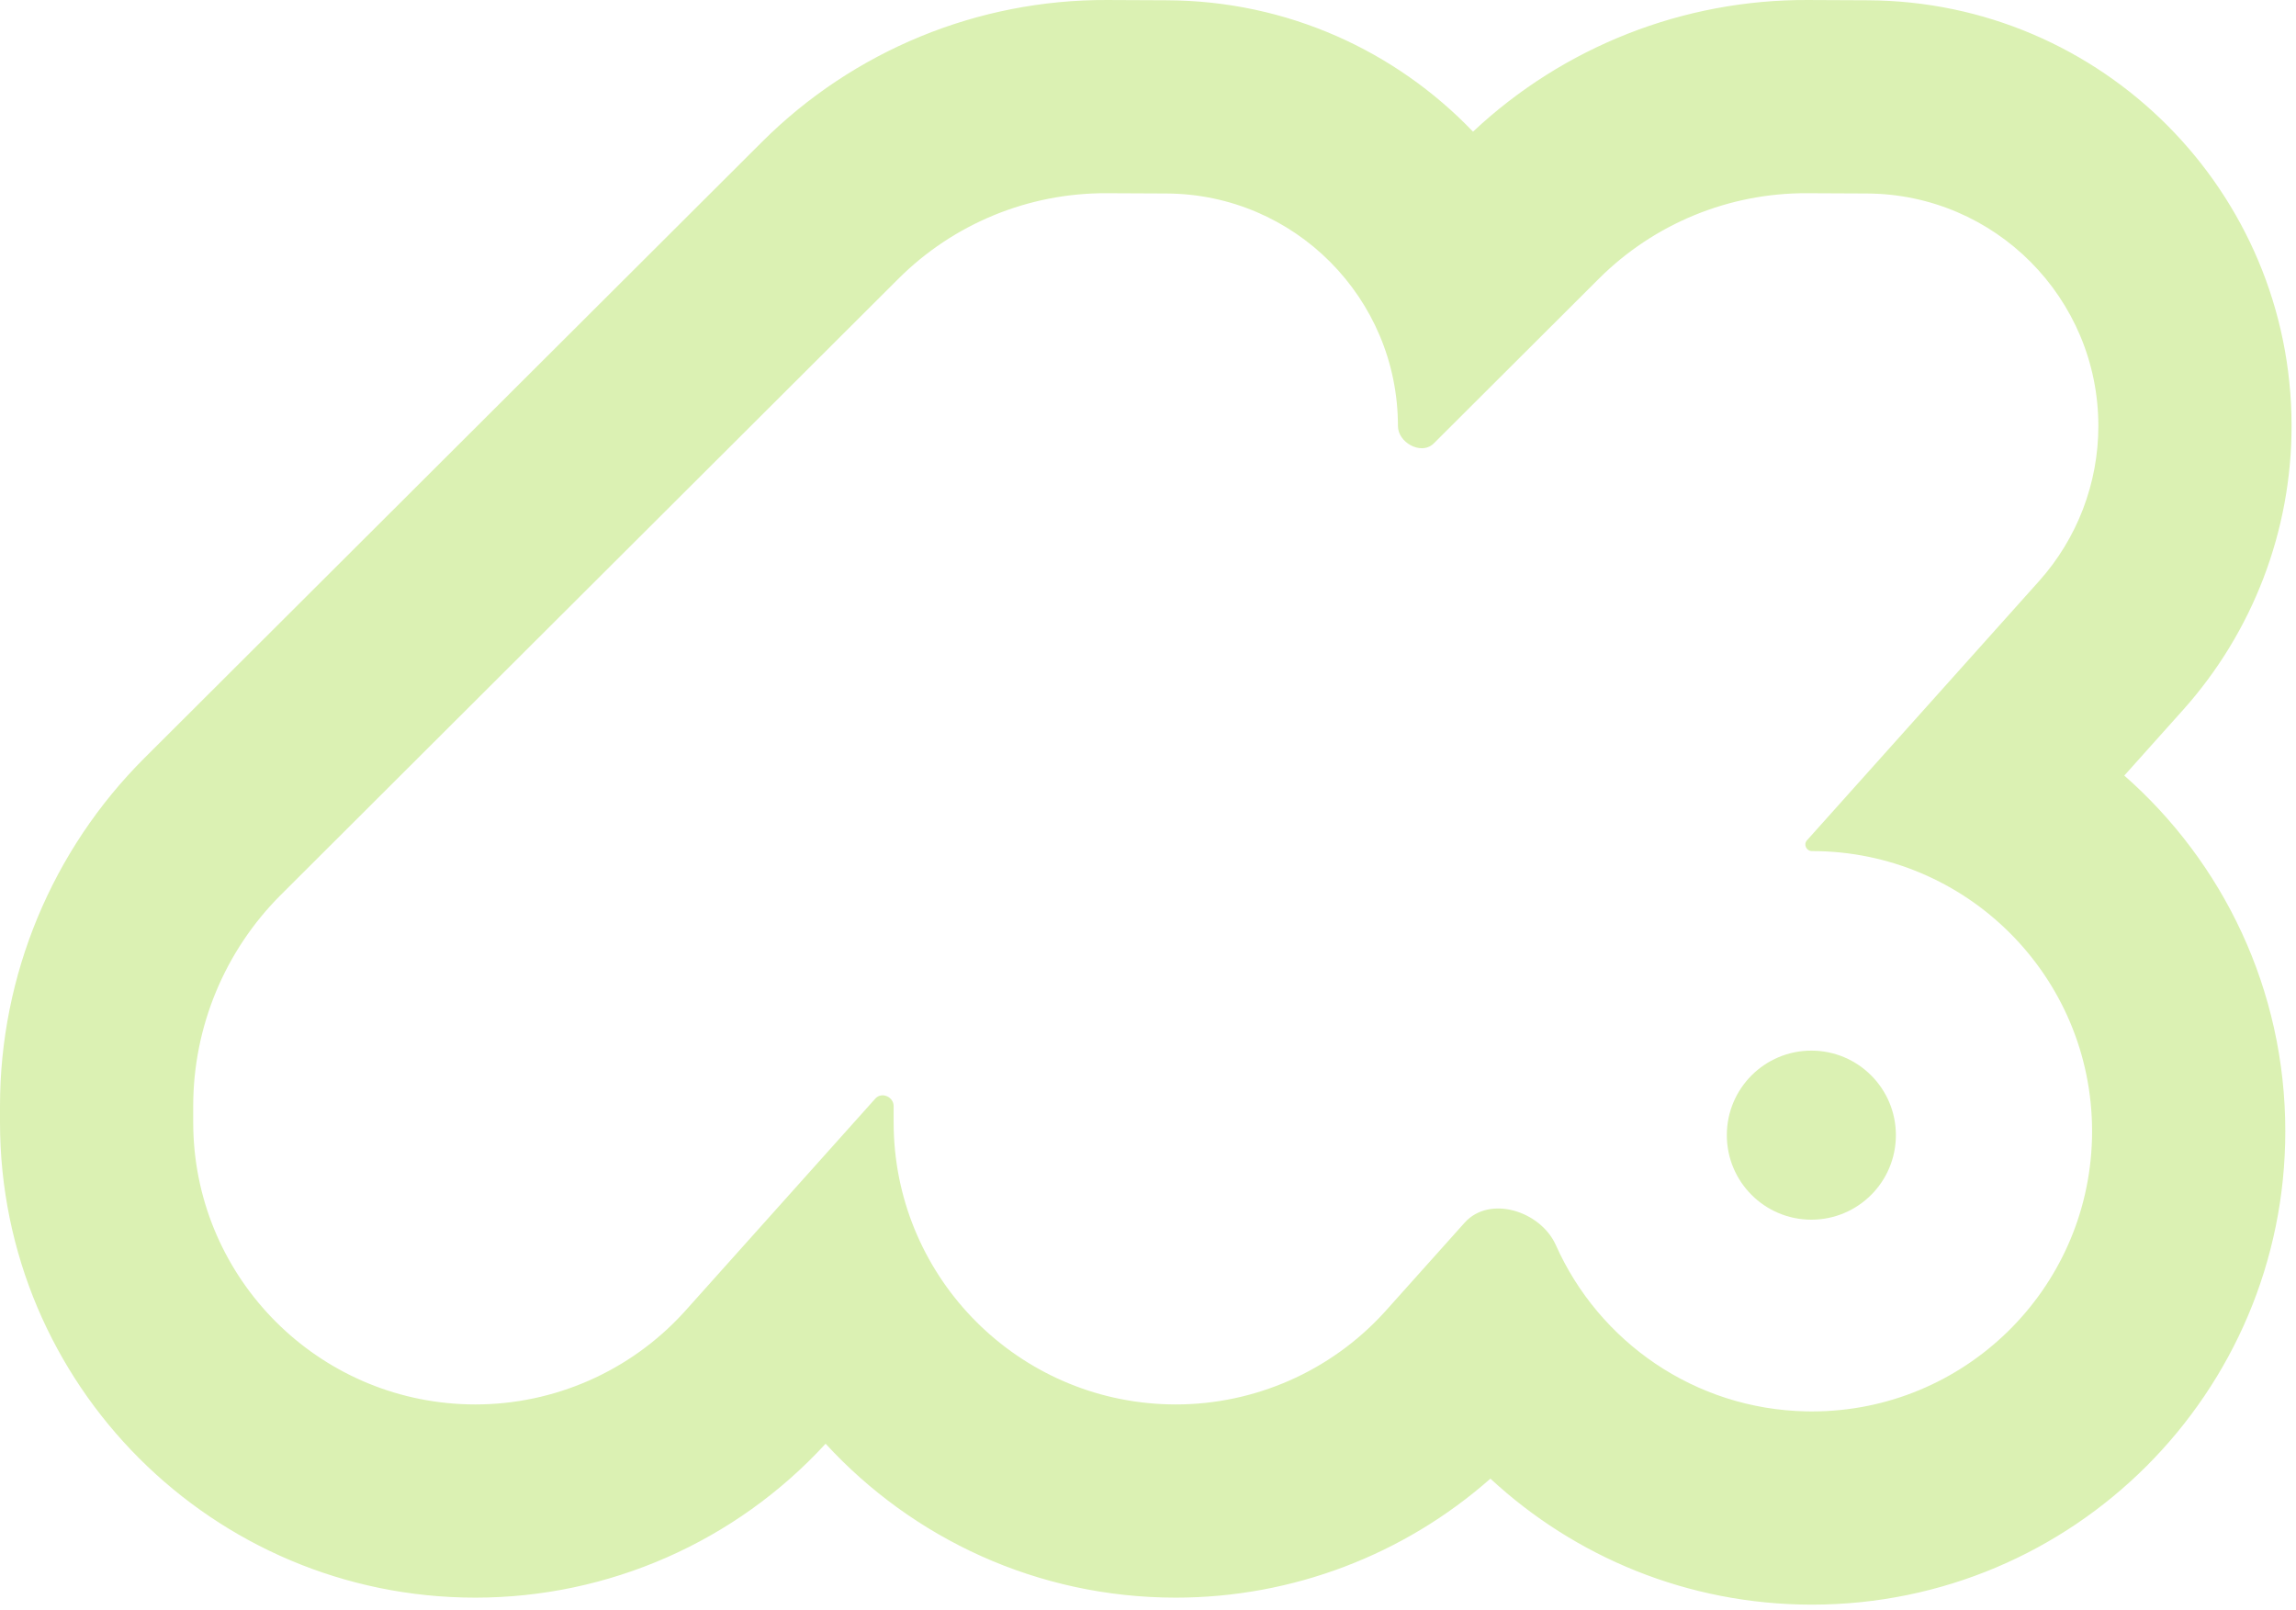
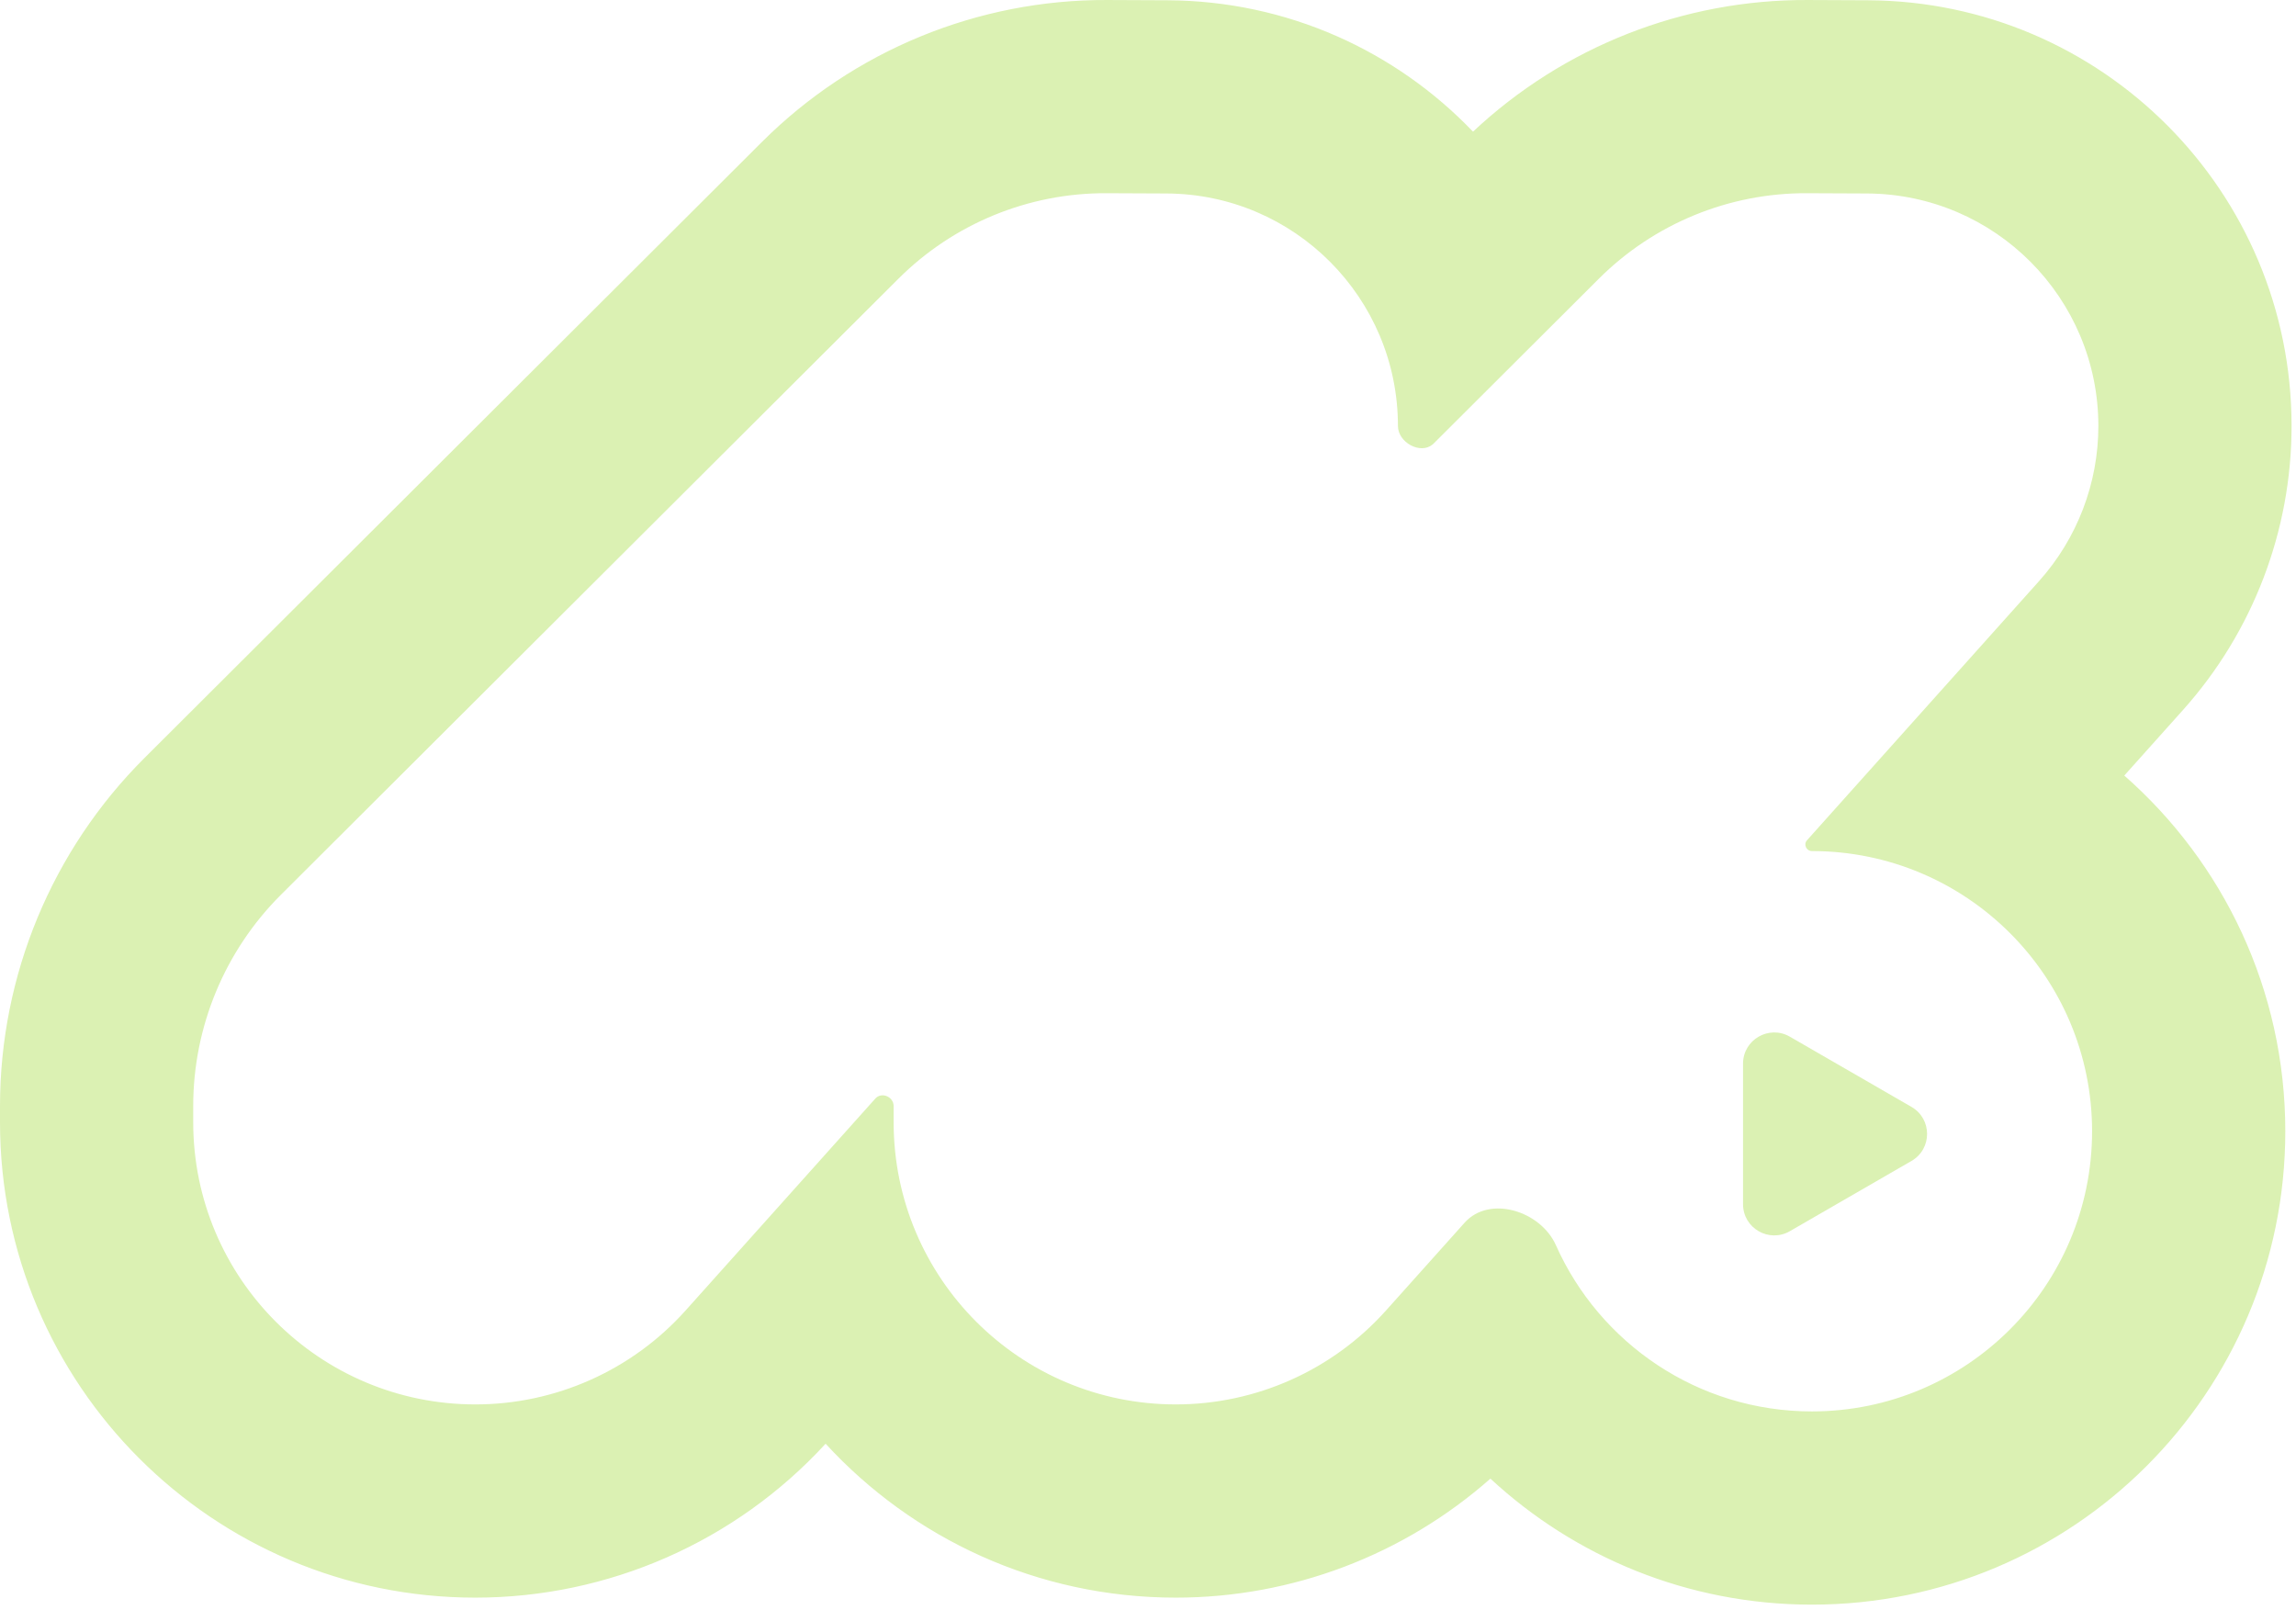
<svg xmlns="http://www.w3.org/2000/svg" width="368" height="258" viewBox="0 0 368 258" fill="none">
-   <path d="M290.322 168.387C297.805 168.387 303.871 174.452 303.871 181.934C303.871 189.417 297.805 195.483 290.322 195.483C282.84 195.483 276.774 189.417 276.774 181.934C276.775 174.452 282.84 168.387 290.322 168.387Z" fill="#DBF1B3" />
-   <path fill-rule="evenodd" clip-rule="evenodd" d="M187.106 0.045L187.105 0.046C206.371 0.133 223.741 8.199 236.093 21.104C250.599 7.485 269.797 -0.09 289.755 0.001L299.369 0.045C336.931 0.216 367.29 30.713 367.29 68.275C367.29 85.07 361.095 101.277 349.892 113.79L340.479 124.303C356.298 138.207 366.284 158.592 366.284 181.309C366.284 223.212 332.314 257.182 290.411 257.182C270.493 257.182 252.396 249.507 238.88 236.989C225.036 249.211 207.127 256.061 188.457 256.061C166.244 256.061 146.253 246.555 132.326 231.39C117.907 247.1 97.549 256.061 76.194 256.061C34.114 256.061 0 221.948 0 179.868V177.276C0 156.348 8.327 136.28 23.143 121.5L122.129 22.748C136.817 8.095 156.745 -0.093 177.492 0.001L187.106 0.045ZM289.614 30.968C277.116 30.911 265.111 35.844 256.263 44.671L229.787 71.084L229.602 71.252C227.632 72.874 224.06 70.904 224.06 68.275C224.059 47.761 207.479 31.105 186.965 31.012L177.352 30.968C164.853 30.911 152.848 35.843 144 44.671L45.014 143.423C36.022 152.394 30.968 164.574 30.968 177.276V179.868L30.982 181.035C31.592 205.085 50.977 224.47 75.027 225.079L76.194 225.095C88.855 225.095 100.926 219.787 109.483 210.481L109.889 210.036L140.298 176.072C141.298 174.955 143.23 175.776 143.23 177.276V179.868L143.245 181.035C143.855 205.085 163.24 224.47 187.29 225.079L188.457 225.095C201.118 225.095 213.189 219.787 221.746 210.481L222.151 210.036L234.746 195.968C238.747 191.499 246.934 194.091 249.375 199.569C256.262 215.024 271.623 225.872 289.556 226.207L290.411 226.216C314.824 226.216 334.687 206.733 335.302 182.469L335.316 181.31C335.316 156.51 315.211 136.405 290.411 136.405C289.526 136.405 289.025 135.345 289.615 134.685L326.82 93.133C332.939 86.299 336.322 77.448 336.322 68.275C336.322 47.761 319.742 31.105 299.228 31.012L289.614 30.968Z" fill="#DBF1B3" />
+   <path d="M279.371 170.481C279.371 166.633 283.538 164.227 286.871 166.151L306.371 177.41C309.704 179.335 309.704 184.146 306.371 186.07L286.871 197.329C283.538 199.253 279.371 196.848 279.371 192.999V170.481Z" fill="#DBF1B3" />
+   <path fill-rule="evenodd" clip-rule="evenodd" d="M289.754 0.001L299.366 0.043H299.368C336.93 0.214 367.289 30.712 367.29 68.273C367.29 85.069 361.095 101.275 349.892 113.788L340.479 124.301C356.299 138.206 366.284 158.591 366.284 181.309C366.284 223.212 332.314 257.182 290.411 257.182C270.492 257.182 252.396 249.507 238.88 236.988C225.035 249.21 207.126 256.06 188.457 256.06C166.245 256.06 146.253 246.554 132.326 231.39C117.906 247.101 97.547 256.059 76.194 256.06C34.114 256.06 0.001 221.948 0 179.867V177.273C0 156.346 8.327 136.278 23.143 121.498L122.129 22.746C136.818 8.092 156.744 -0.092 177.489 0.001L177.49 0H177.492L177.491 0.001L187.104 0.043H187.105C206.371 0.131 223.74 8.197 236.092 21.102C250.599 7.482 269.797 -0.089 289.752 0.001L289.753 0L289.754 0.001ZM289.614 30.967C277.116 30.91 265.111 35.842 256.263 44.669L229.786 71.082L229.601 71.25C227.631 72.871 224.06 70.902 224.06 68.273C224.059 47.76 207.479 31.103 186.965 31.01L177.352 30.967C164.853 30.91 152.848 35.842 144 44.669L45.014 143.421C36.022 152.392 30.968 164.572 30.968 177.273V179.866C30.968 204.844 51.217 225.092 76.194 225.092C89.056 225.092 101.309 219.616 109.889 210.034L140.298 176.07C141.298 174.953 143.23 175.774 143.23 177.273V179.866C143.231 204.844 163.479 225.092 188.457 225.092C201.319 225.092 213.572 219.616 222.151 210.034L234.747 195.966C238.748 191.498 246.935 194.09 249.376 199.568C256.372 215.269 272.113 226.214 290.411 226.214C315.211 226.214 335.316 206.109 335.316 181.309C335.316 156.509 315.211 136.403 290.411 136.403C289.526 136.403 289.025 135.343 289.615 134.684L326.82 93.131C332.939 86.297 336.322 77.446 336.322 68.273C336.322 47.76 319.741 31.103 299.228 31.01L289.614 30.967Z" fill="#DBF1B3" />
</svg>
